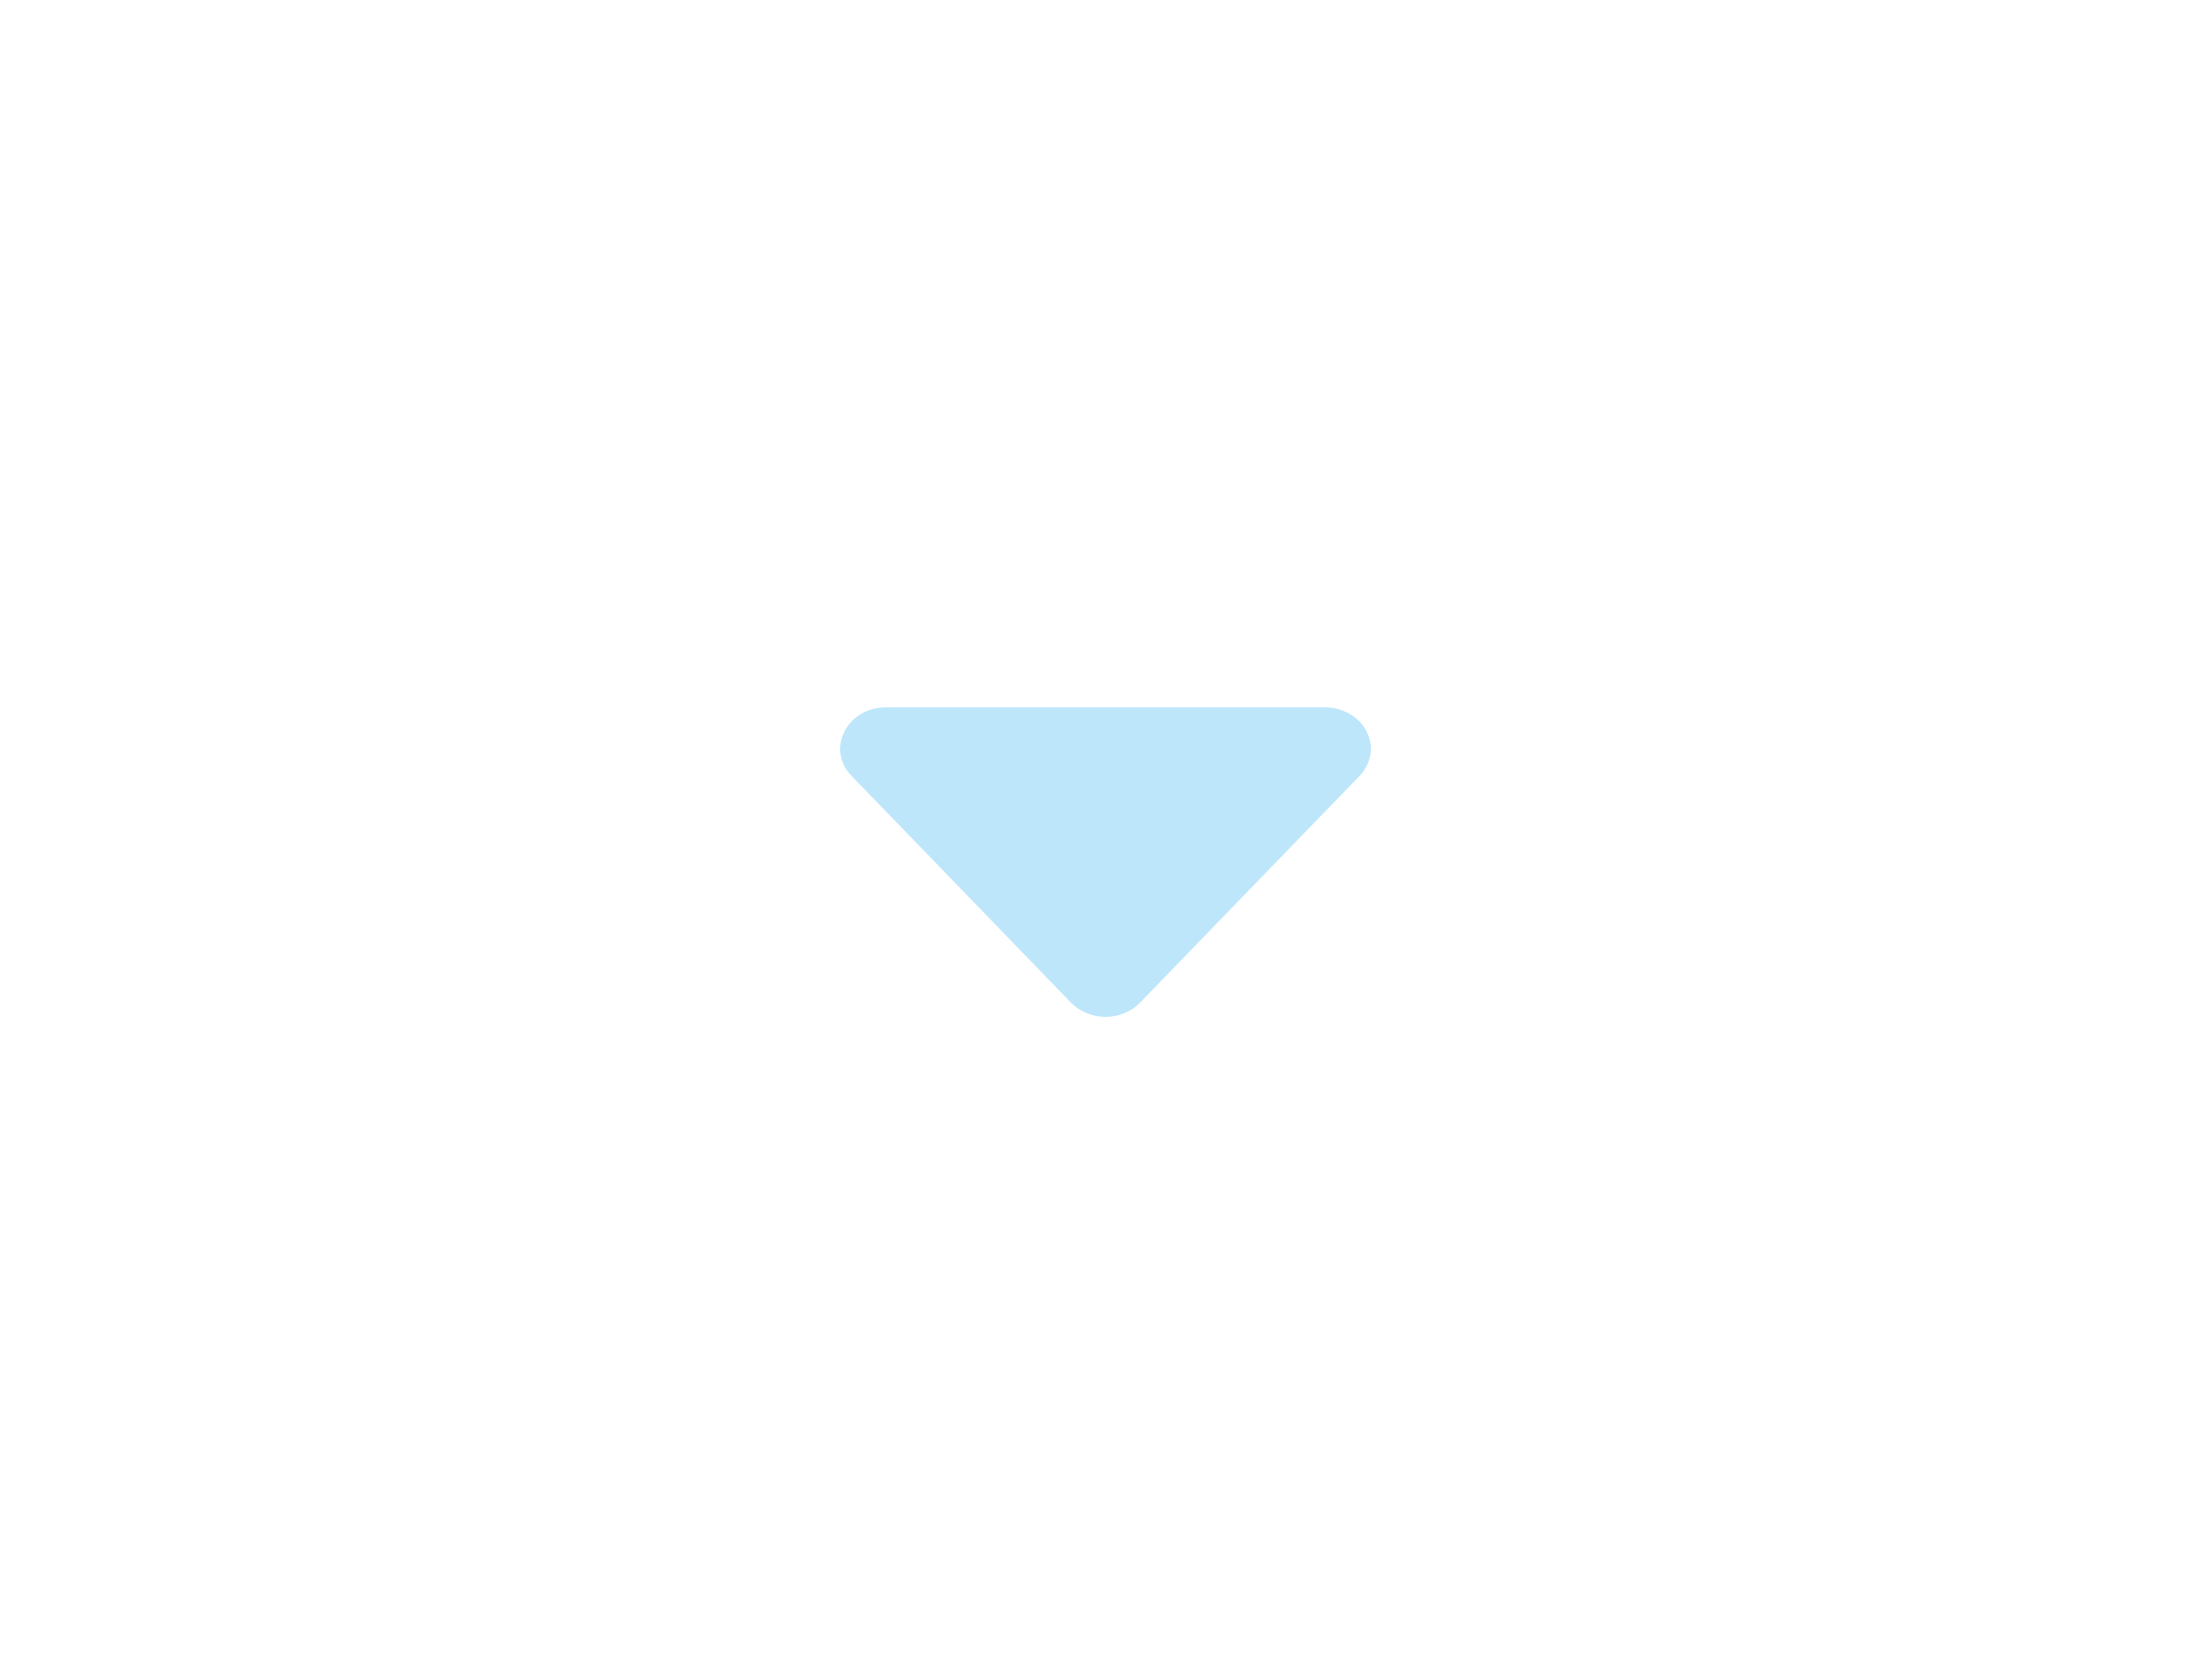
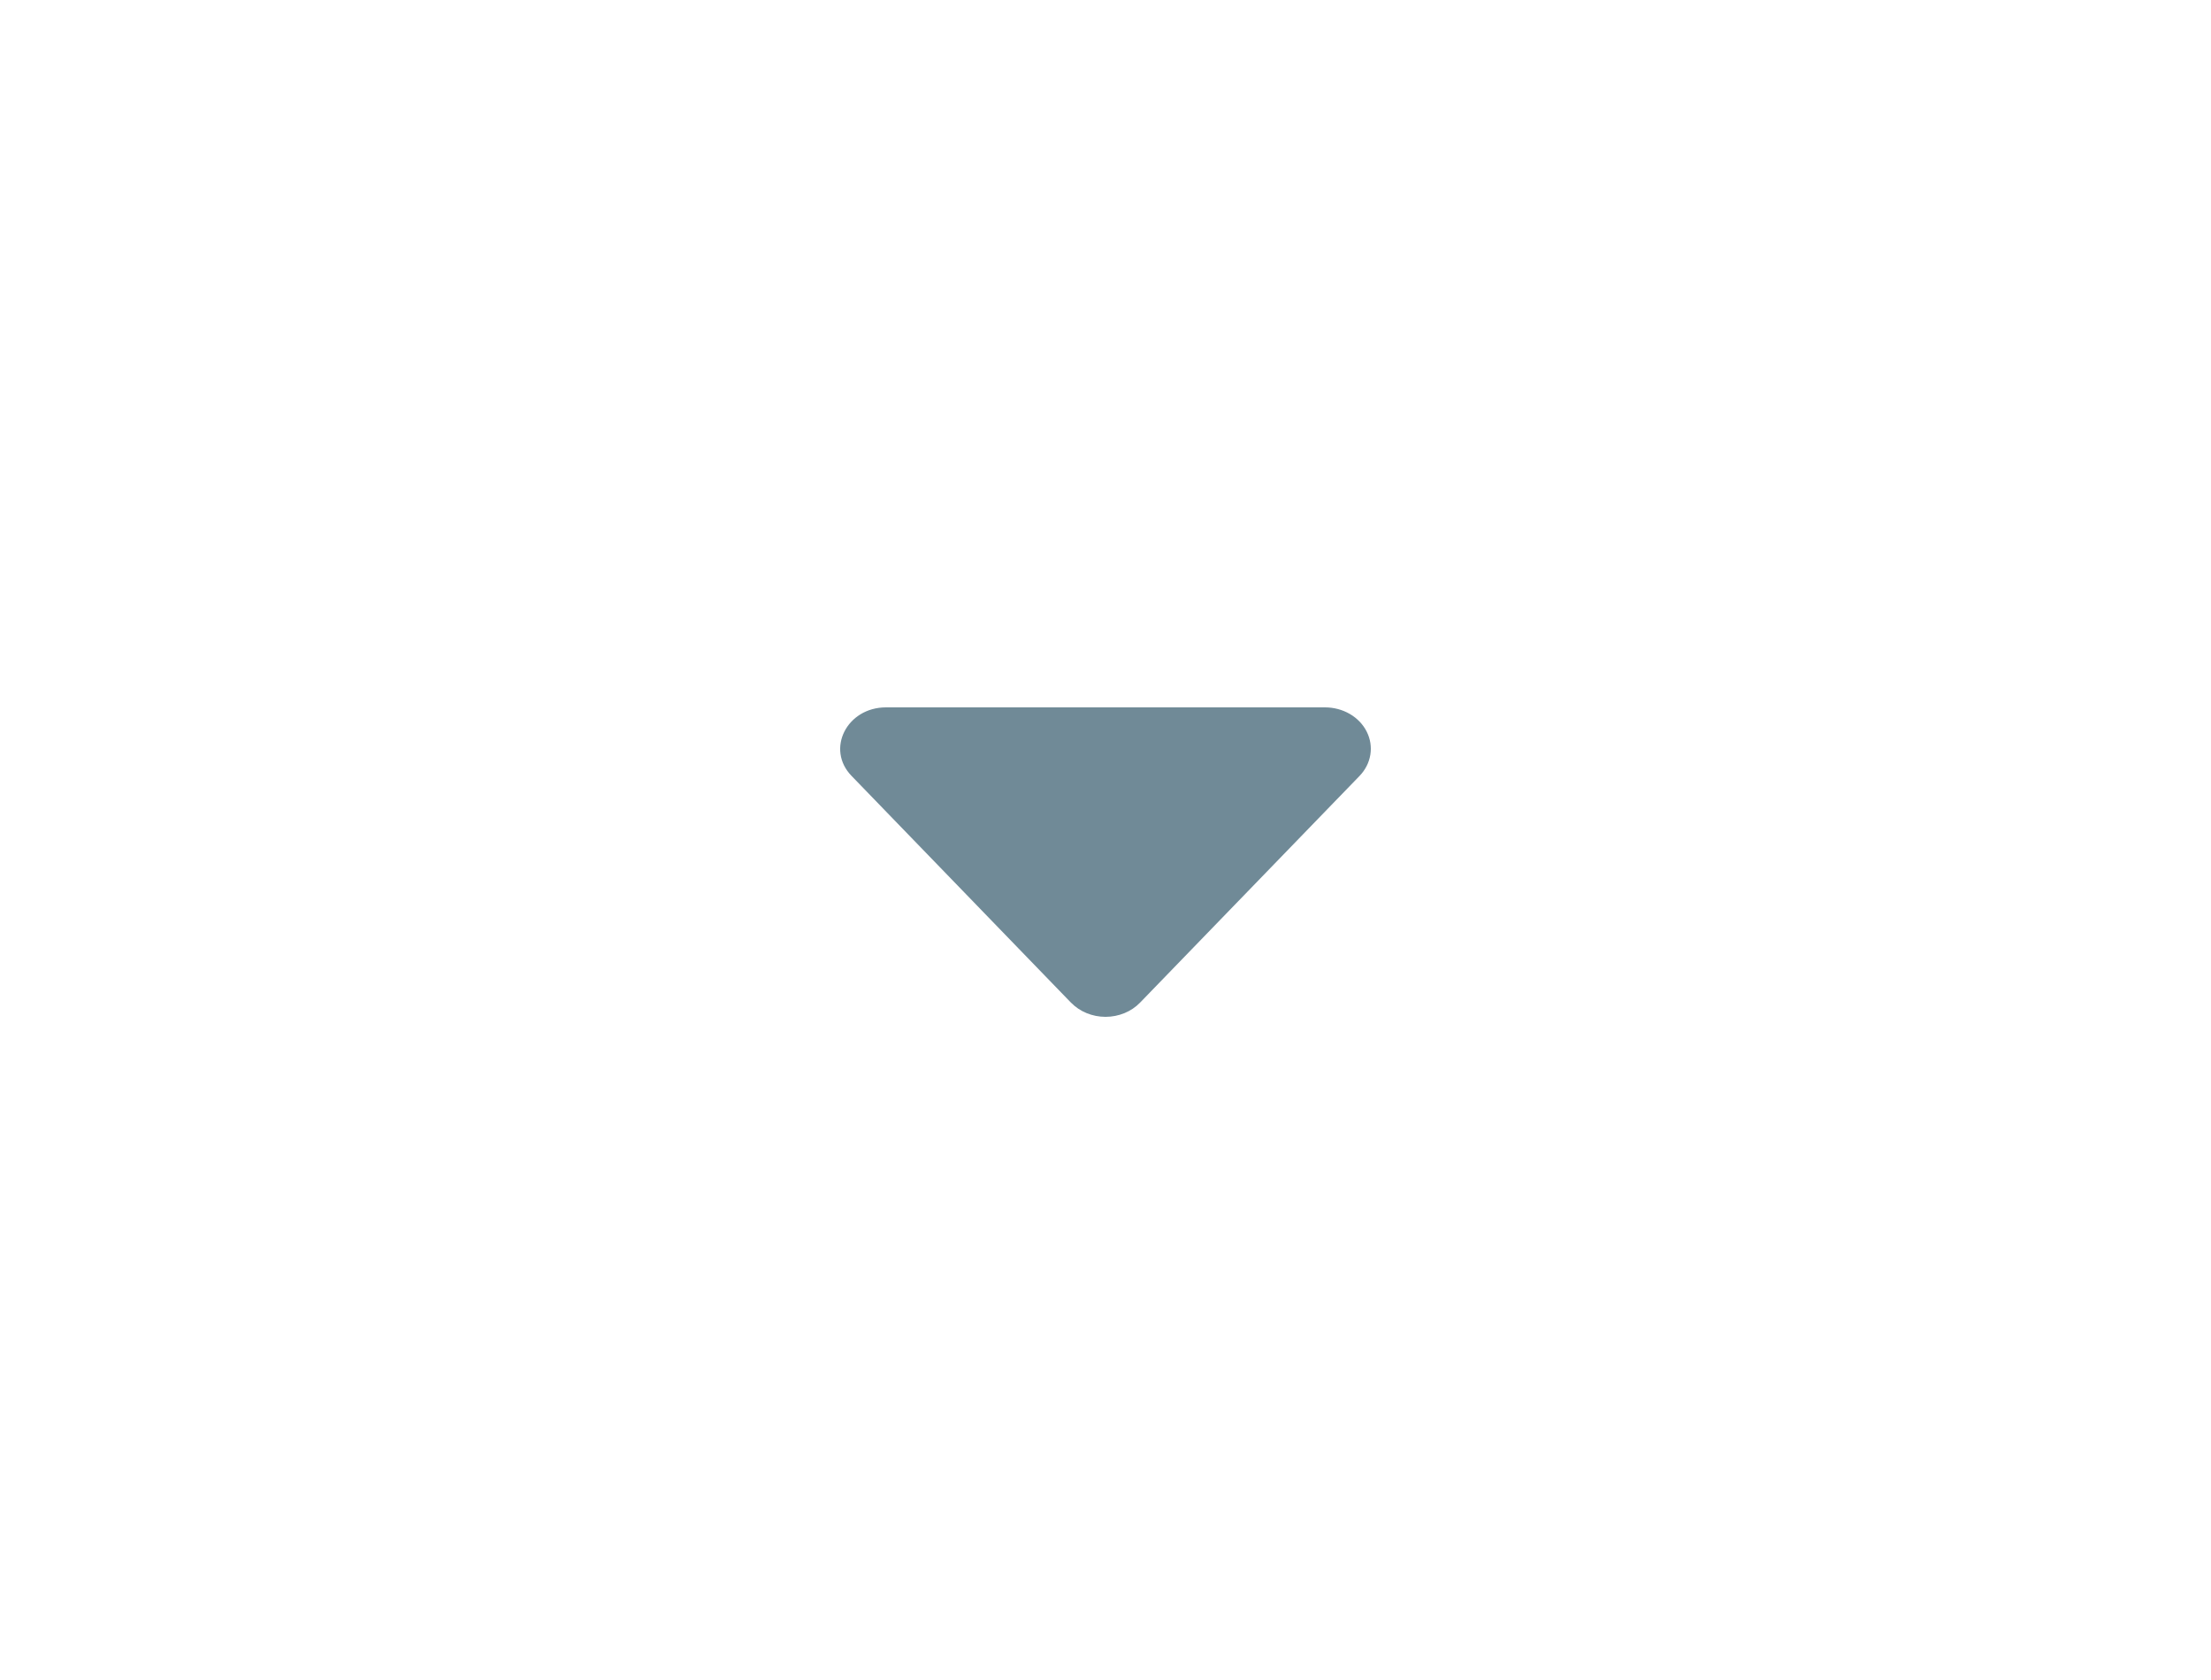
<svg xmlns="http://www.w3.org/2000/svg" width="50" height="38" viewBox="0 0 50 38" fill="none">
-   <path d="M24.221 22.681L19.258 17.551C18.672 16.948 19.148 16 20.037 16H29.964C30.163 16 30.358 16.052 30.525 16.149C30.692 16.246 30.825 16.385 30.907 16.549C30.99 16.713 31.018 16.895 30.989 17.073C30.96 17.25 30.875 17.417 30.744 17.552L25.78 22.68C25.683 22.78 25.563 22.861 25.429 22.916C25.294 22.971 25.148 23 25.001 23C24.853 23 24.707 22.971 24.573 22.916C24.438 22.861 24.319 22.78 24.221 22.68V22.681Z" fill="#BDE6FB" />
+   <path d="M24.221 22.681L19.258 17.551C18.672 16.948 19.148 16 20.037 16H29.964C30.163 16 30.358 16.052 30.525 16.149C30.692 16.246 30.825 16.385 30.907 16.549C30.99 16.713 31.018 16.895 30.989 17.073C30.96 17.25 30.875 17.417 30.744 17.552L25.78 22.68C25.683 22.78 25.563 22.861 25.429 22.916C25.294 22.971 25.148 23 25.001 23C24.853 23 24.707 22.971 24.573 22.916C24.438 22.861 24.319 22.78 24.221 22.68V22.681Z" fill="#708a97" />
</svg>
